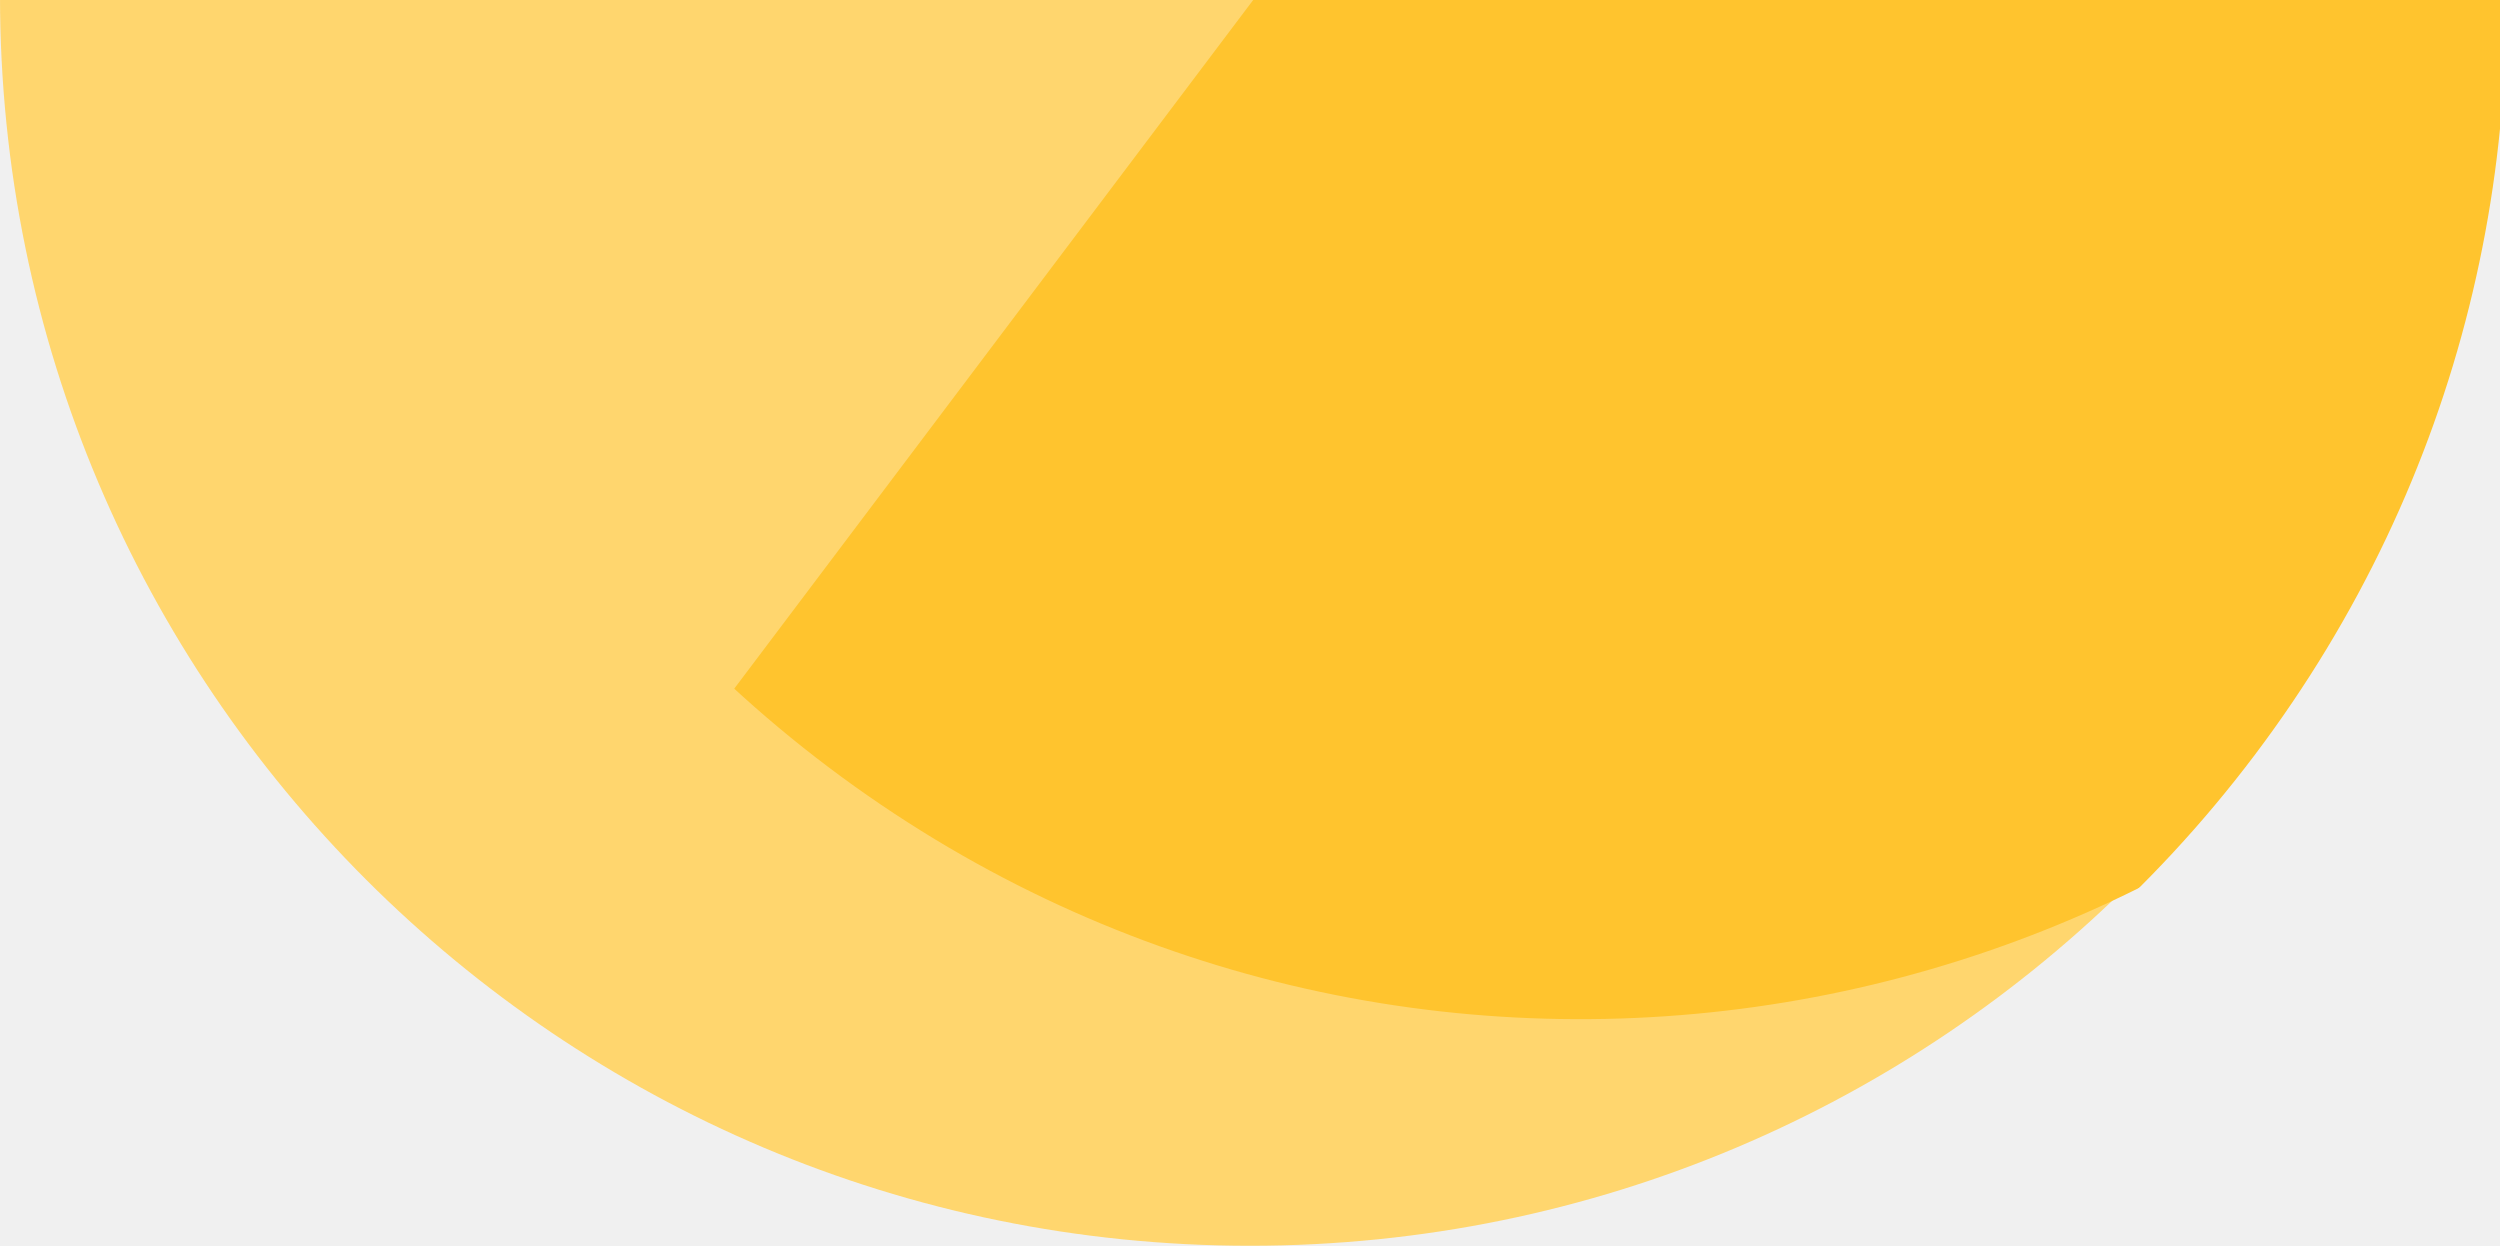
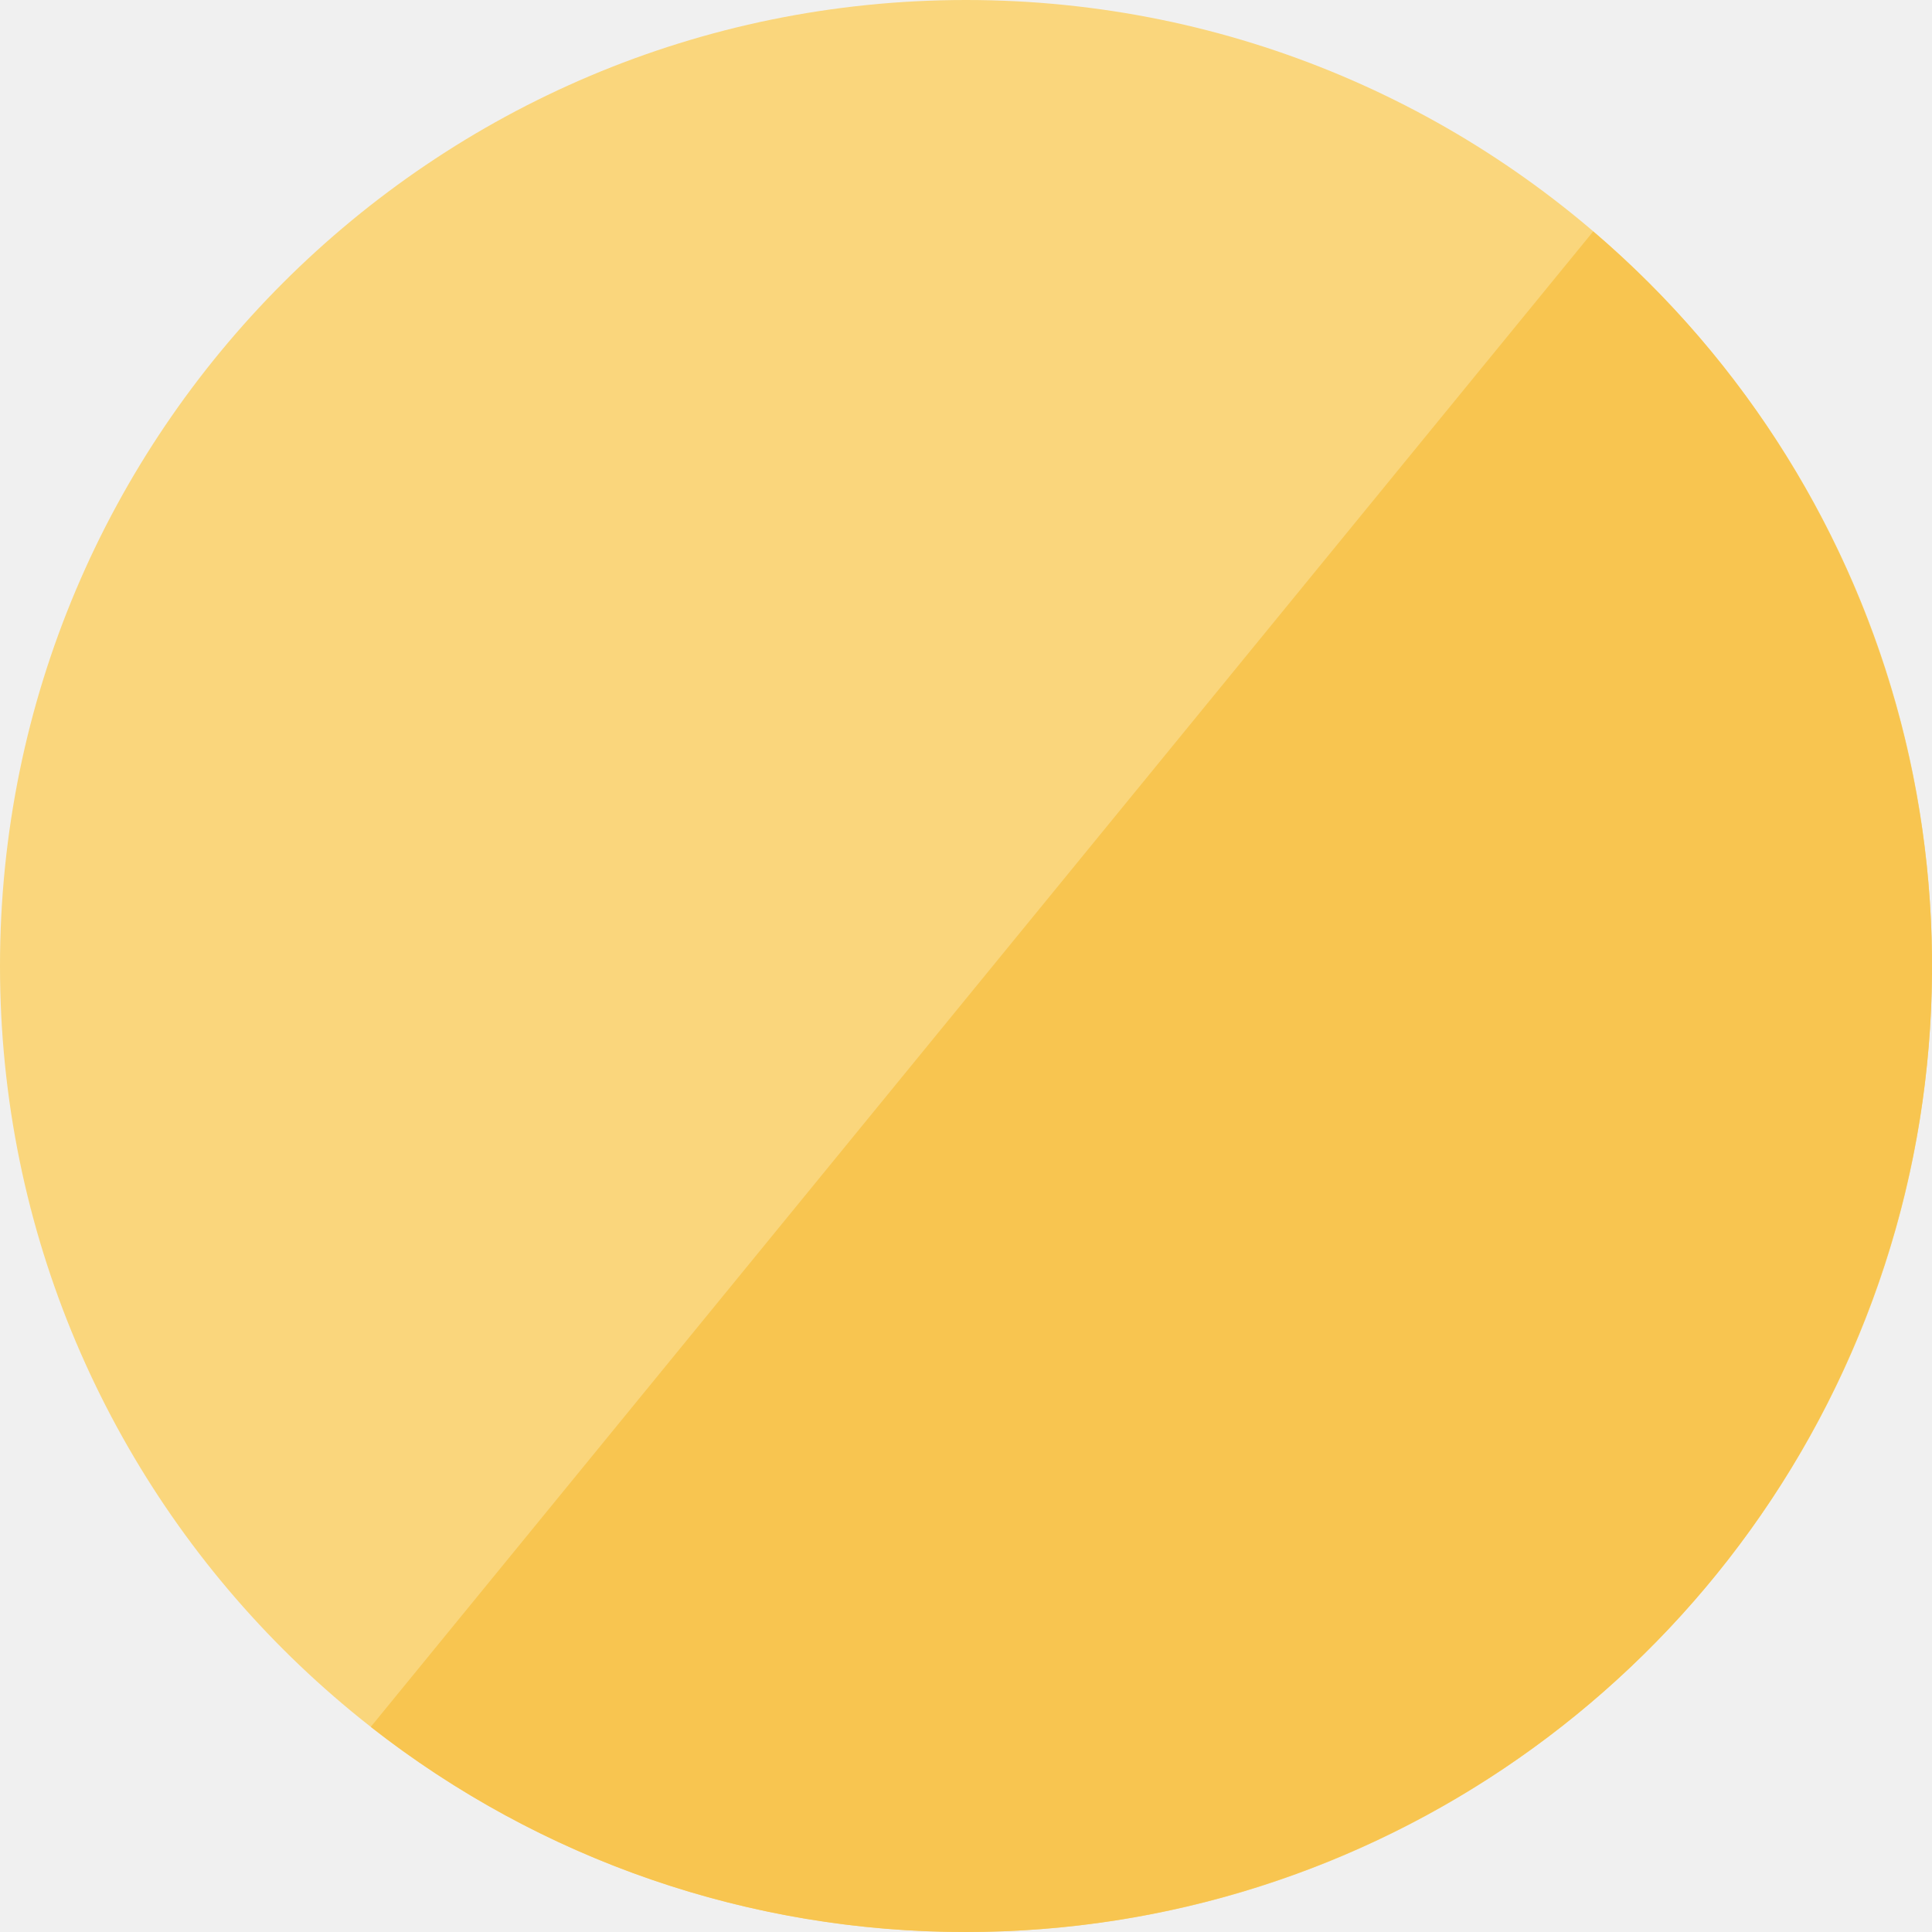
- <svg xmlns="http://www.w3.org/2000/svg" xmlns:xlink="http://www.w3.org/1999/xlink" width="295px" height="147px" viewBox="0 0 295 147" version="1.1">
+ <svg xmlns="http://www.w3.org/2000/svg" viewBox="0 0 299.62 299.62">
  <defs>
-     <circle id="path-1" cx="147.5" cy="147.5" r="147.5" />
+     <style>.cls-1{fill:#fad67c;}.cls-2{fill:#f8c550;}</style>
  </defs>
-   <g id="Design-Frontiers-Final-Mock" stroke="none" stroke-width="1" fill="none" fill-rule="evenodd" transform="translate(-813, 0)">
-     <g id="header" transform="translate(167, -180)">
-       <g id="oval-dual" transform="translate(646, 32)">
-         <mask id="mask-2" fill="white">
-           <use xlink:href="#path-1" />
-         </mask>
-         <use id="Oval" fill="#FFD66E" xlink:href="#path-1" />
-         <path d="M133,340 C214.738,340 281,273.962 281,192.5 C281,111.038 214.738,45 133,45 L133,340 Z" id="Oval" fill="#FFC42E" mask="url(#mask-2)" transform="translate(207, 192.5) rotate(-323) translate(-207, -192.5) " />
-       </g>
+   <g id="Layer_2" data-name="Layer 2">
+     <g id="Layer_1-2" data-name="Layer 1">
+       <circle class="cls-1" cx="149.81" cy="149.81" r="149.81" />
+       <path class="cls-2" d="M149.81,299.62A149.8,149.8,0,0,0,247.08,35.89L57.5,267.81A149.17,149.17,0,0,0,149.81,299.62Z" />
    </g>
  </g>
</svg>
